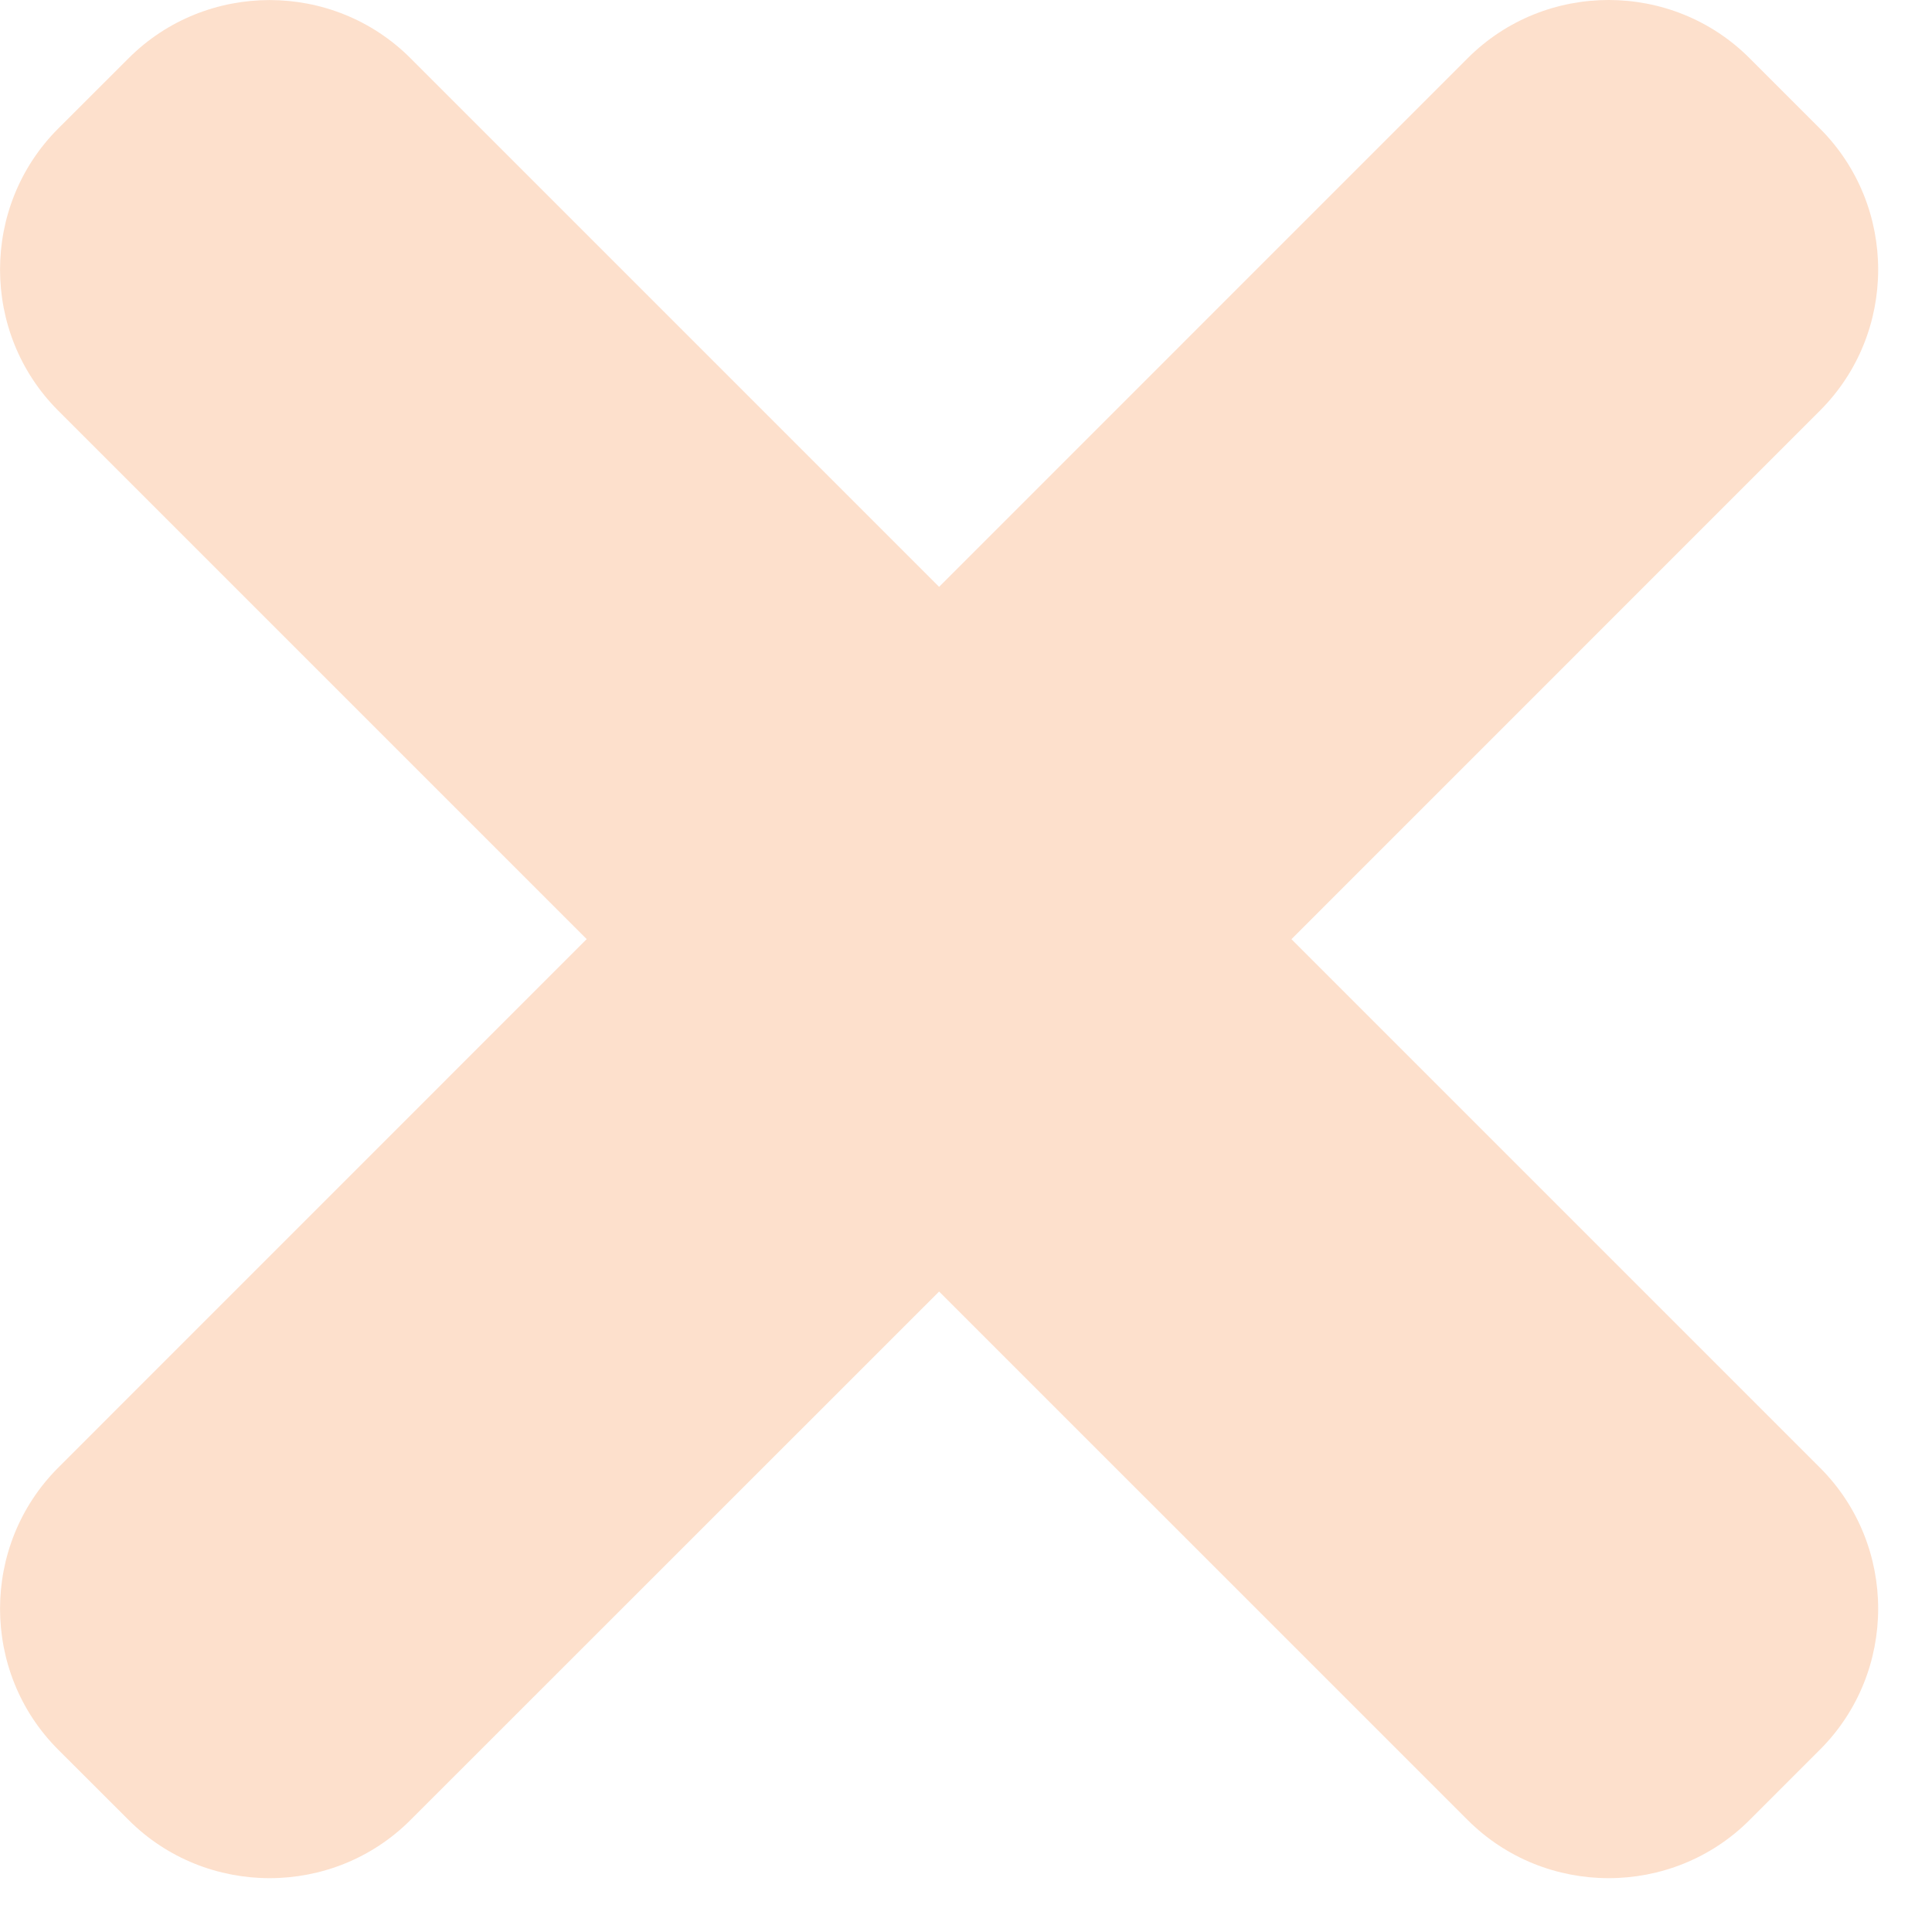
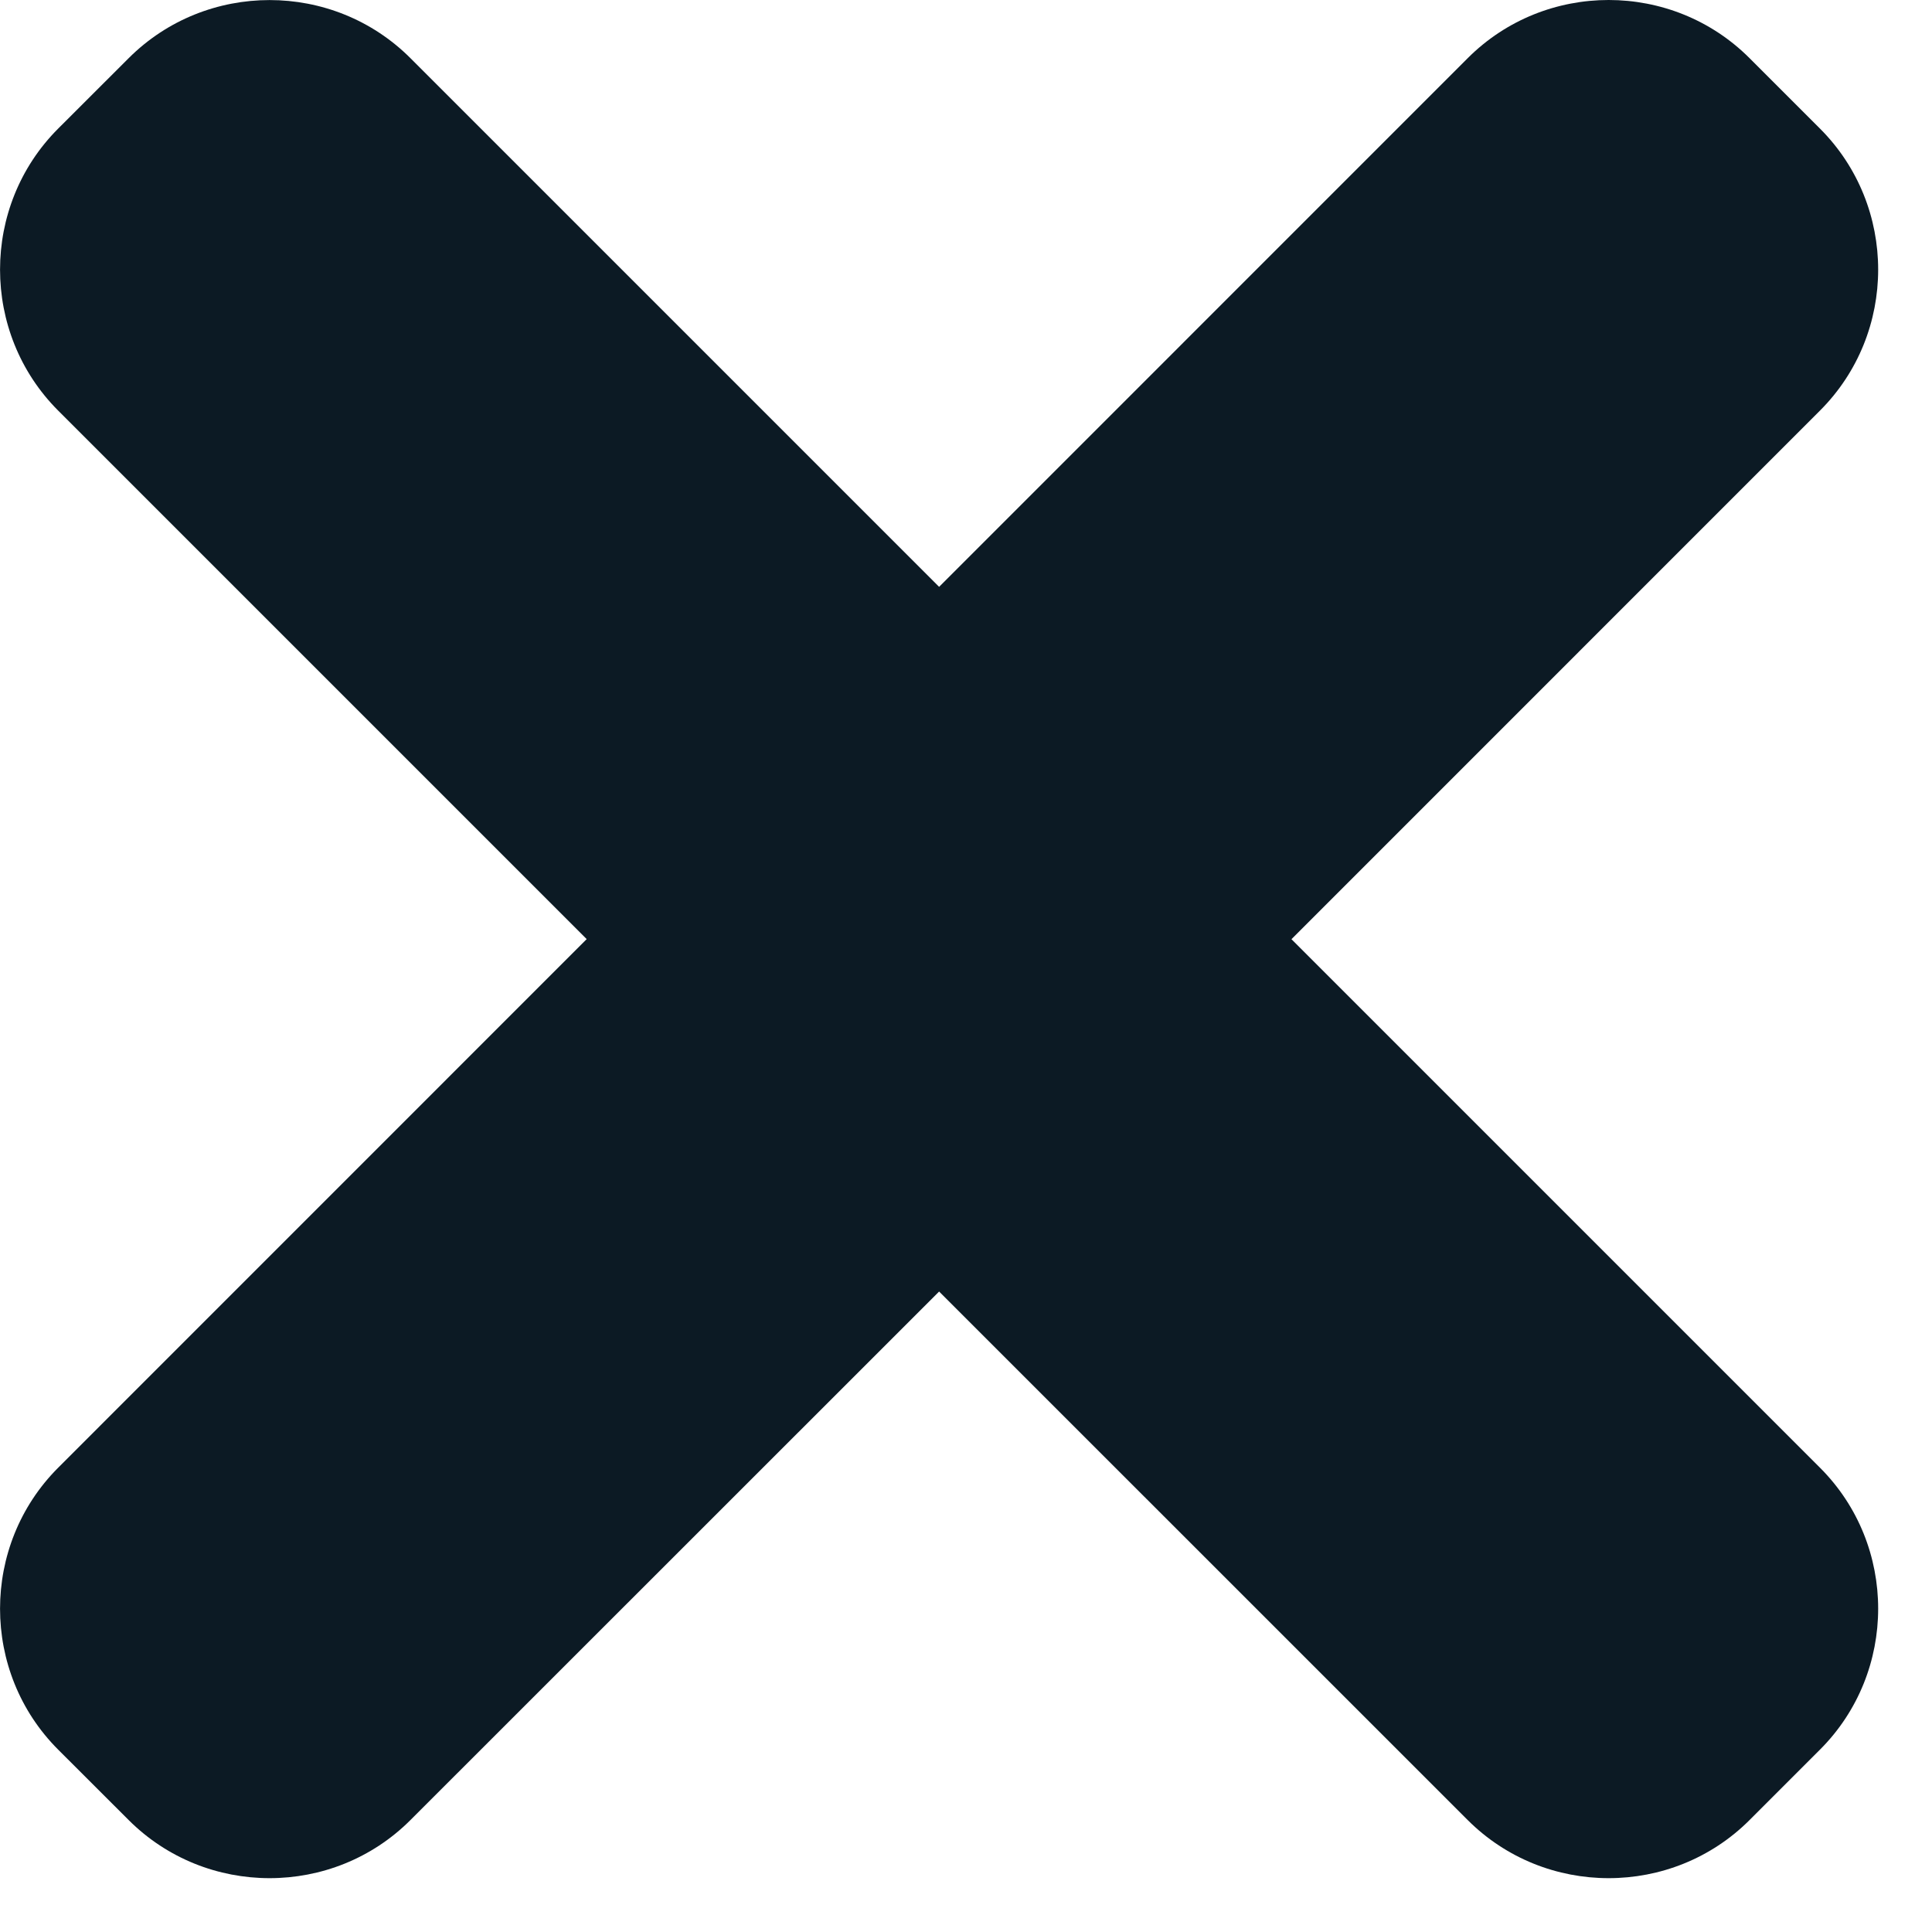
<svg xmlns="http://www.w3.org/2000/svg" width="24px" height="24px" viewBox="0 0 24 24" version="1.1">
  <defs />
  <g id="Page-1" stroke="none" stroke-width="1" fill="none" fill-rule="evenodd">
-     <g id="close-browser" fill-rule="nonzero" fill="#FDE0CC">
+     <g id="close-browser" fill-rule="nonzero" fill="#0C1A24">
      <path d="M16.043,11.667 L22.609,5.1 C23.572,4.137 23.572,2.561 22.609,1.598 L21.734,0.723 C20.771,-0.241 19.195,-0.241 18.232,0.723 L11.666,7.29 L5.099,0.723 C4.137,-0.24 2.561,-0.24 1.598,0.723 L0.722,1.598 C-0.24,2.561 -0.24,4.137 0.722,5.1 L7.288,11.666 L0.722,18.233 C-0.24,19.196 -0.24,20.772 0.722,21.734 L1.598,22.609 C2.561,23.572 4.137,23.572 5.099,22.609 L11.666,16.044 L18.232,22.609 C19.195,23.572 20.771,23.572 21.734,22.609 L22.609,21.734 C23.572,20.771 23.572,19.195 22.609,18.233 L16.043,11.667 Z" id="Shape" />
    </g>
  </g>
</svg>
